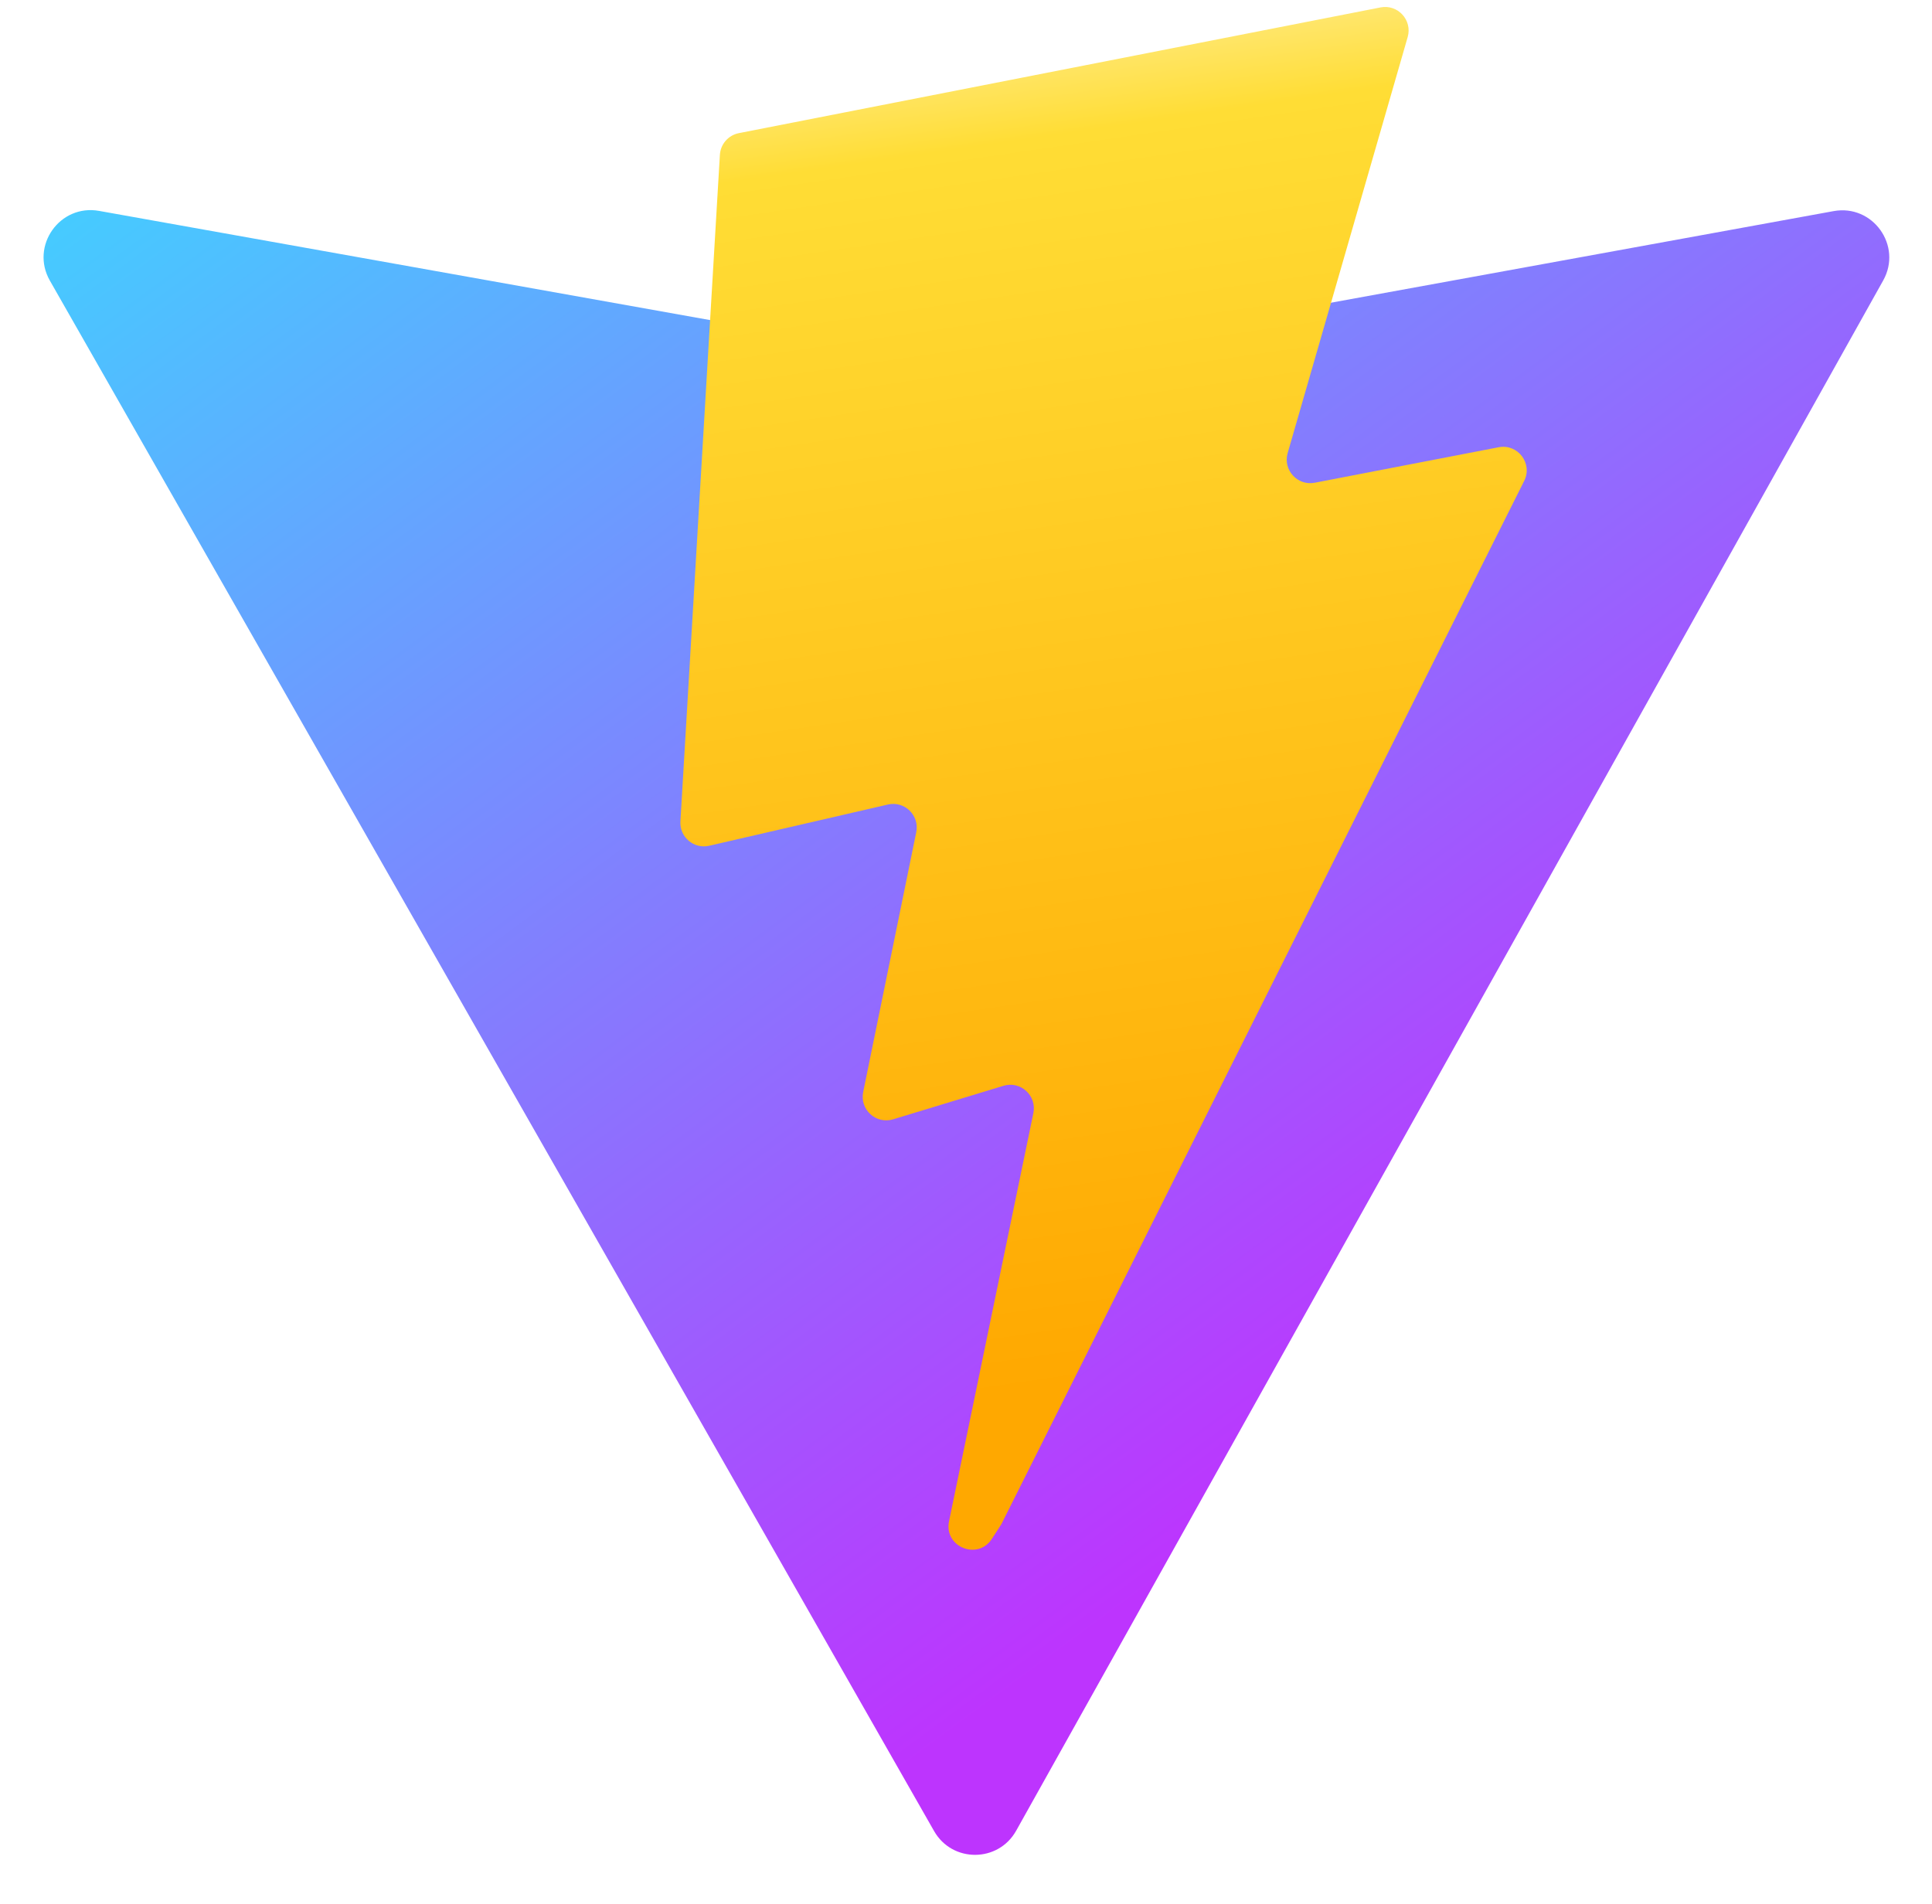
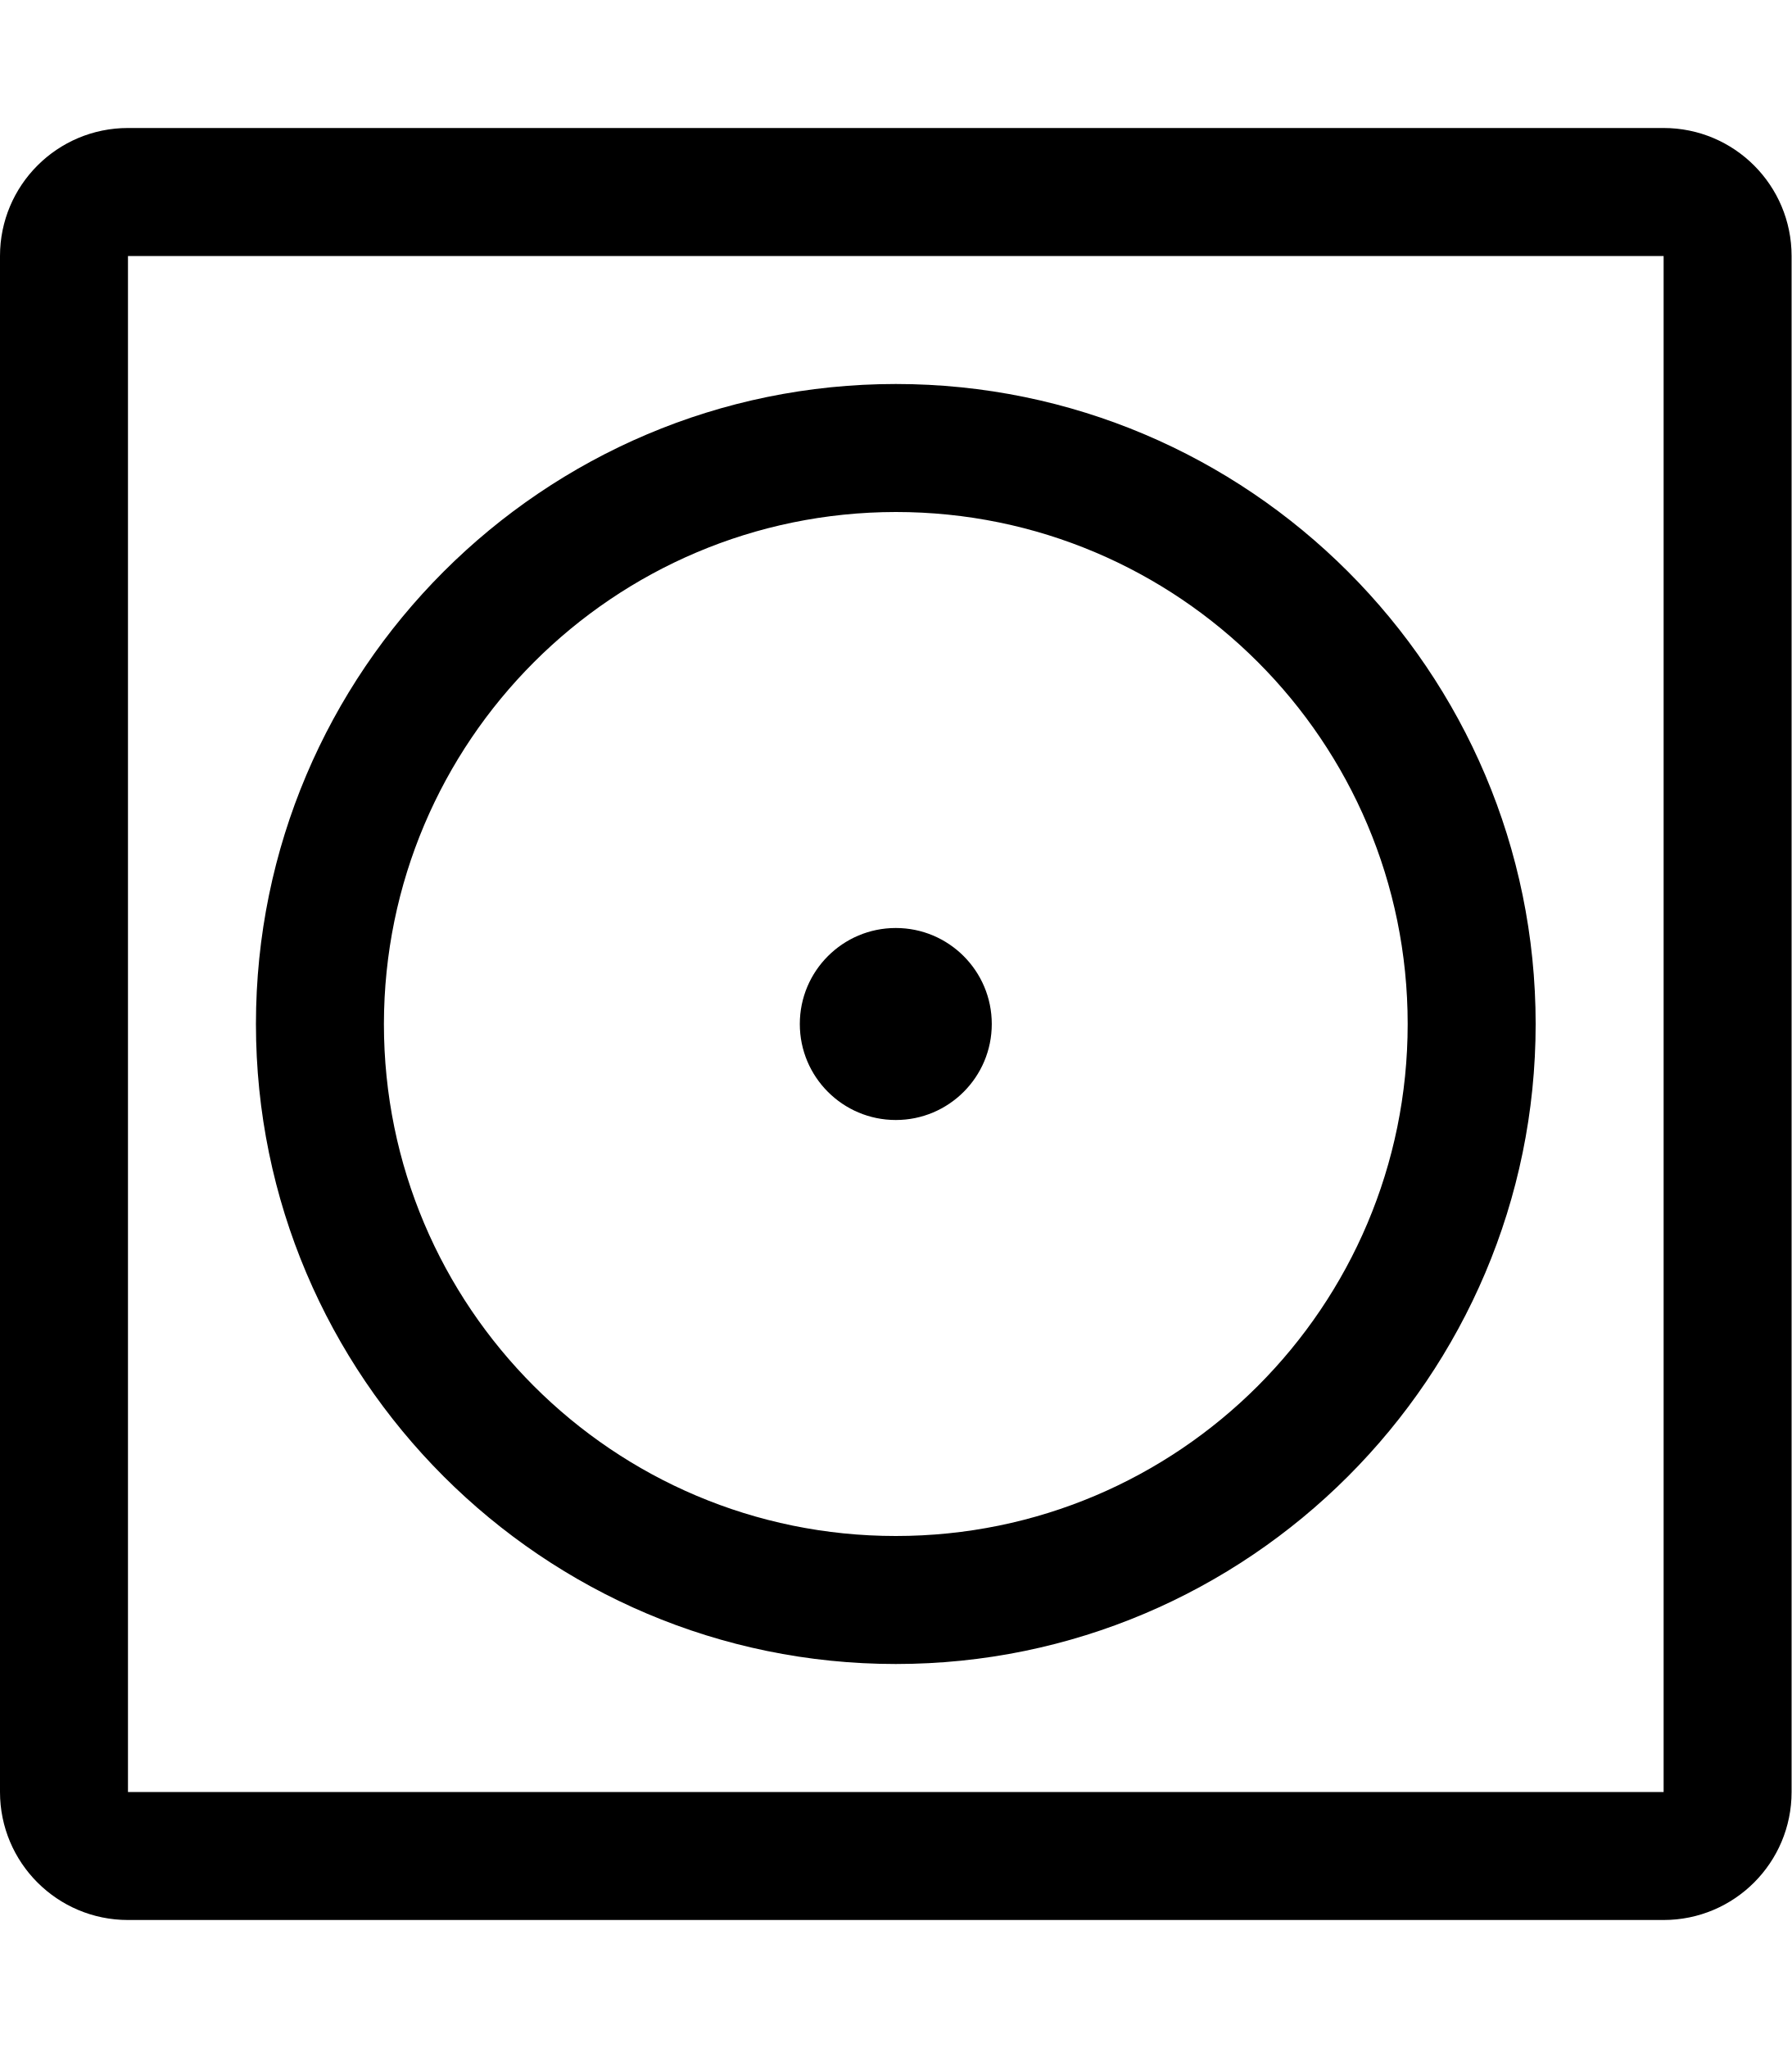
- <svg xmlns="http://www.w3.org/2000/svg" width="410" height="404" viewBox="0 0 410 404" fill="none">
-   <path d="M399.641 59.525L215.643 388.545C211.844 395.338 202.084 395.378 198.228 388.618L10.582 59.556C6.381 52.19 12.68 43.267 21.028 44.759L205.223 77.682C206.398 77.892 207.601 77.89 208.776 77.676L389.119 44.806C397.439 43.289 403.768 52.143 399.641 59.525Z" fill="url(#paint0_linear)" />
-   <path d="M292.965 1.574L156.801 28.255C154.563 28.694 152.906 30.59 152.771 32.866L144.395 174.33C144.198 177.662 147.258 180.248 150.51 179.498L188.42 170.749C191.967 169.931 195.172 173.055 194.443 176.622L183.18 231.775C182.422 235.487 185.907 238.661 189.532 237.56L212.947 230.446C216.577 229.344 220.065 232.527 219.297 236.242L201.398 322.875C200.278 328.294 207.486 331.249 210.492 326.603L212.5 323.5L323.454 102.072C325.312 98.365 322.108 94.137 318.036 94.923L279.014 102.454C275.347 103.161 272.227 99.746 273.262 96.158L298.731 7.867C299.767 4.273 296.636 0.855 292.965 1.574Z" fill="url(#paint1_linear)" />
-   <defs>
-     <linearGradient id="paint0_linear" x1="6" y1="33" x2="235" y2="344" gradientUnits="userSpaceOnUse">
-       <stop stop-color="#41D1FF" />
-       <stop offset="1" stop-color="#BD34FE" />
-     </linearGradient>
-     <linearGradient id="paint1_linear" x1="194.651" y1="8.818" x2="236.076" y2="292.989" gradientUnits="userSpaceOnUse">
-       <stop stop-color="#FFEA83" />
-       <stop offset="0.083" stop-color="#FFDD35" />
-       <stop offset="1" stop-color="#FFA800" />
-     </linearGradient>
-   </defs>
+ <svg xmlns="http://www.w3.org/2000/svg" viewBox="0 0 448 512">
+   <path d="M224 416c88.22 0 160-71.78 160-160S312.22 96 224 96 64 167.78 64 256s71.78 160 160 160zm0-288A128 128 0 1 1 96 256a128.14 128.14 0 0 1 128-128zm0 152a24 24 0 1 0-24-24 24 24 0 0 0 24 24zM416 32H32A32 32 0 0 0 0 64v384a32 32 0 0 0 32 32h384a32 32 0 0 0 32-32V64a32 32 0 0 0-32-32zm0 416H32V64h384z" />
</svg>
